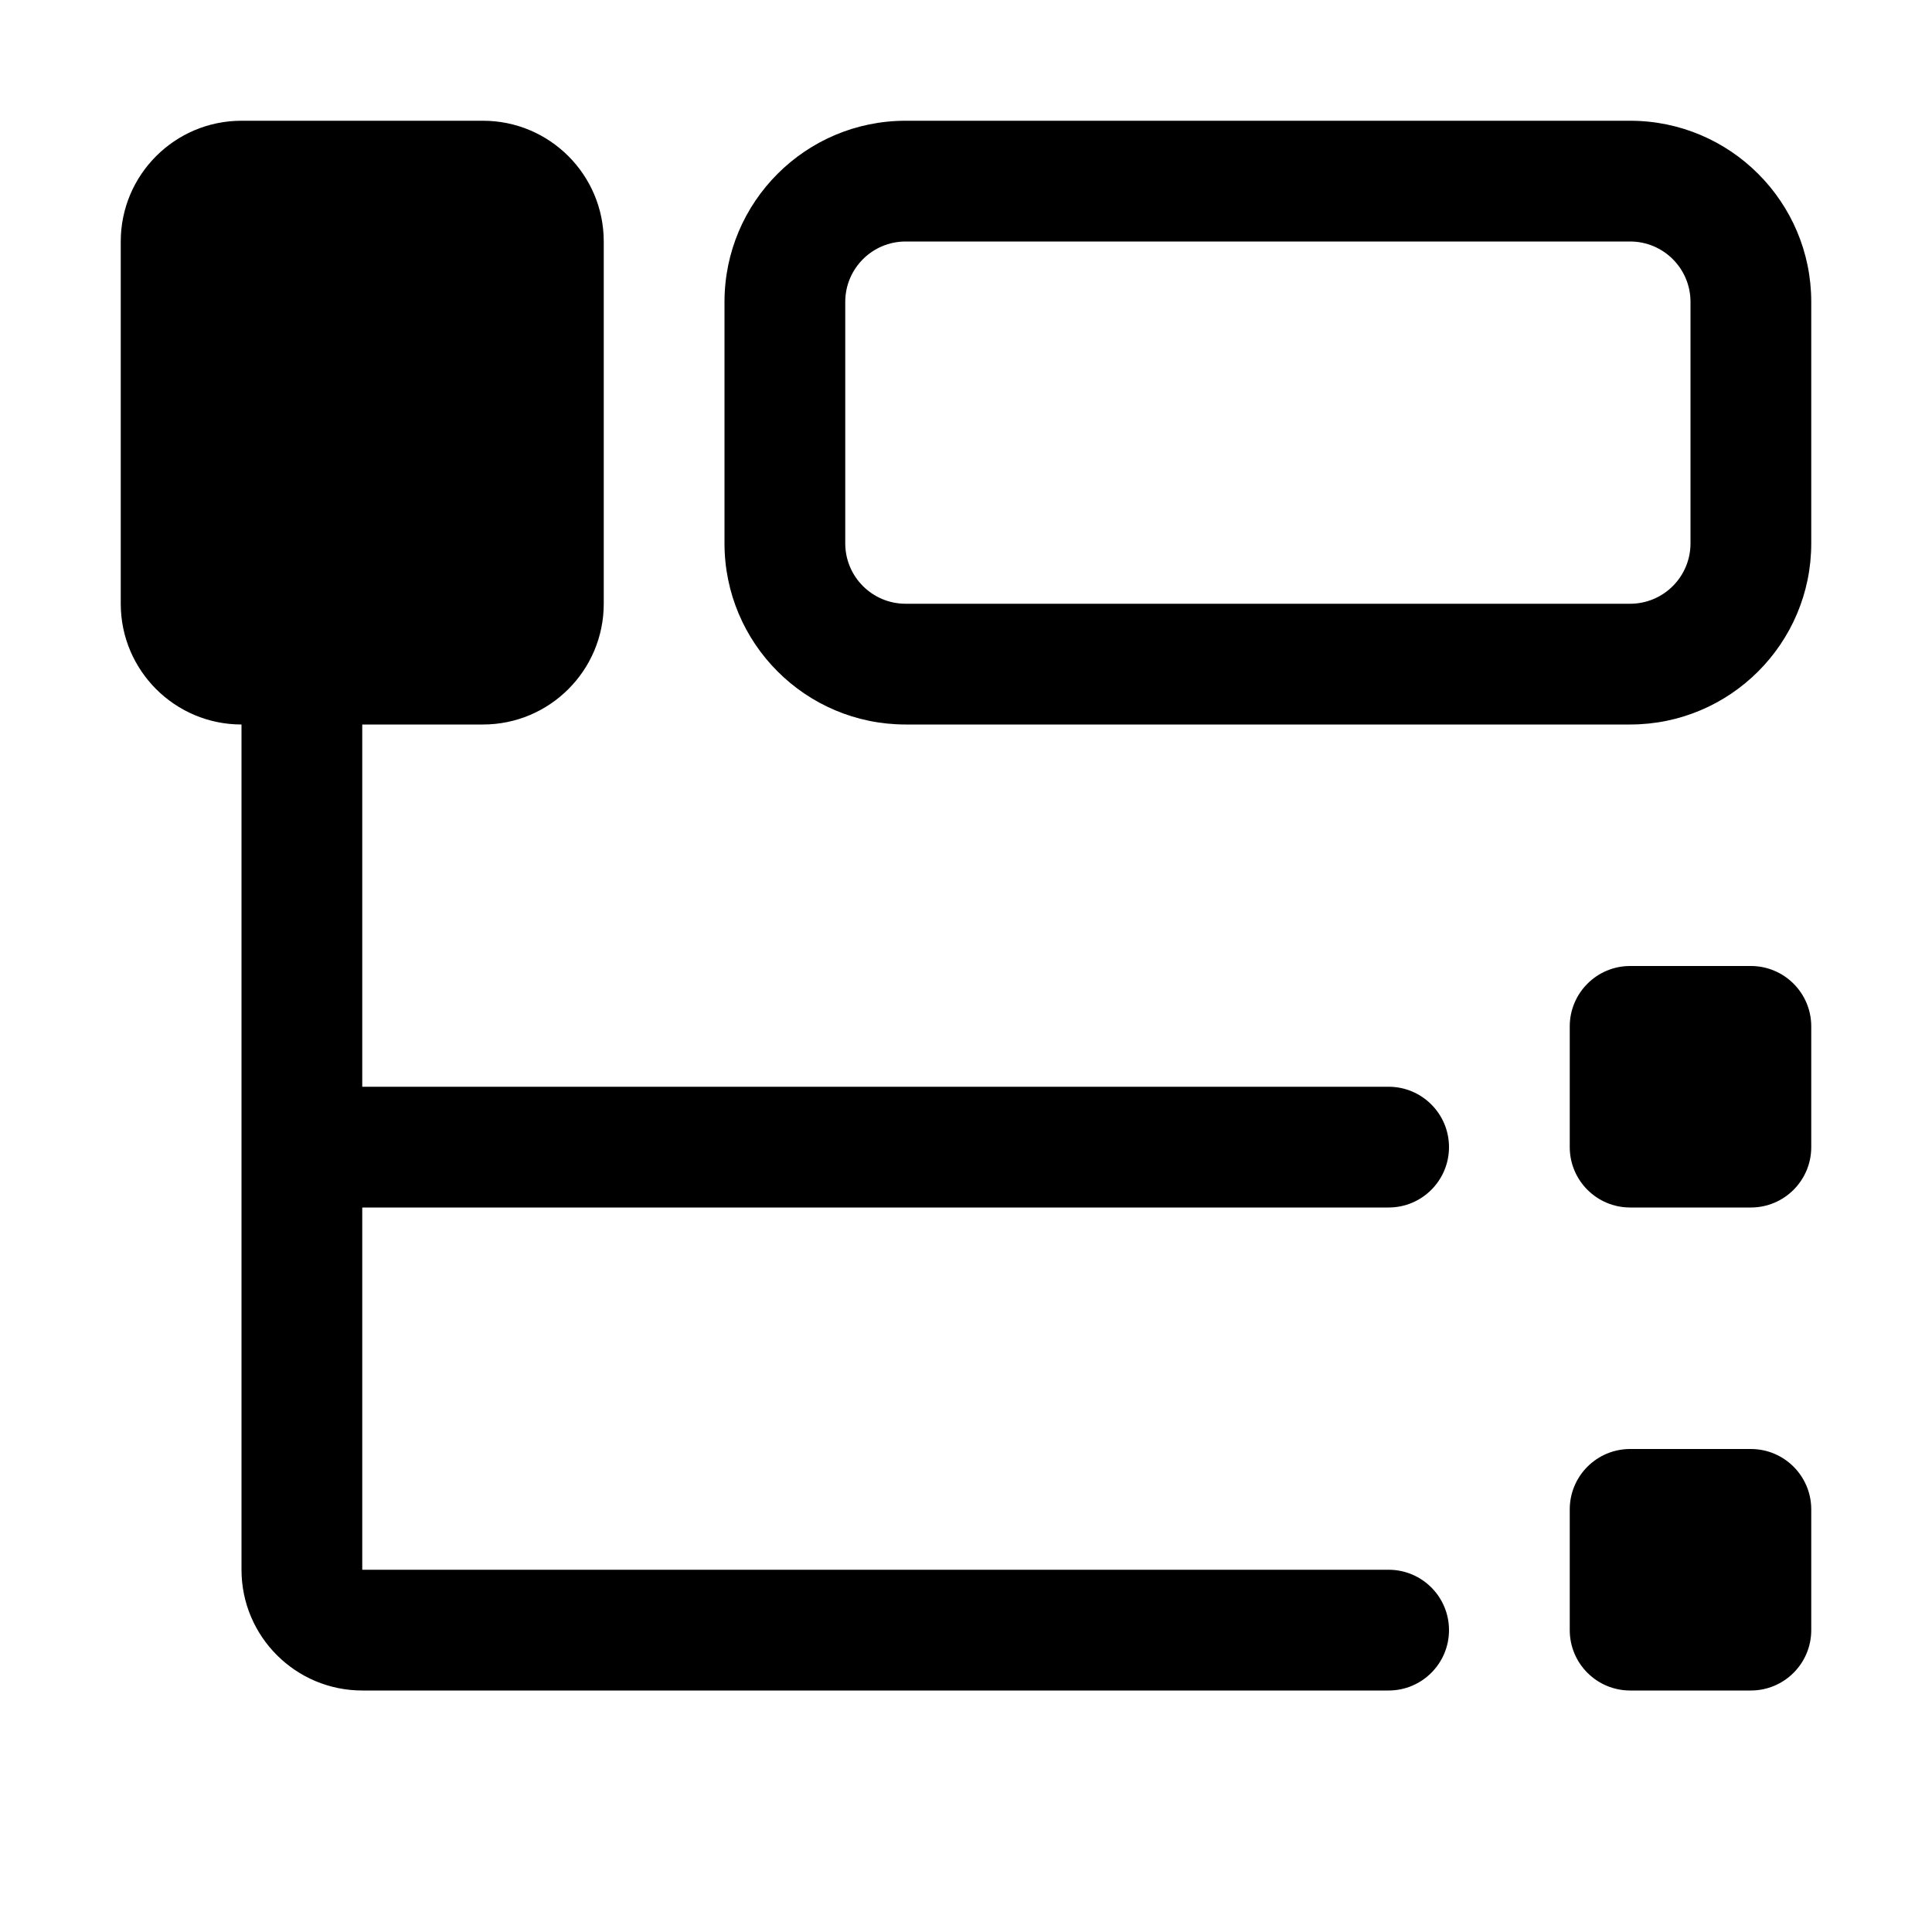
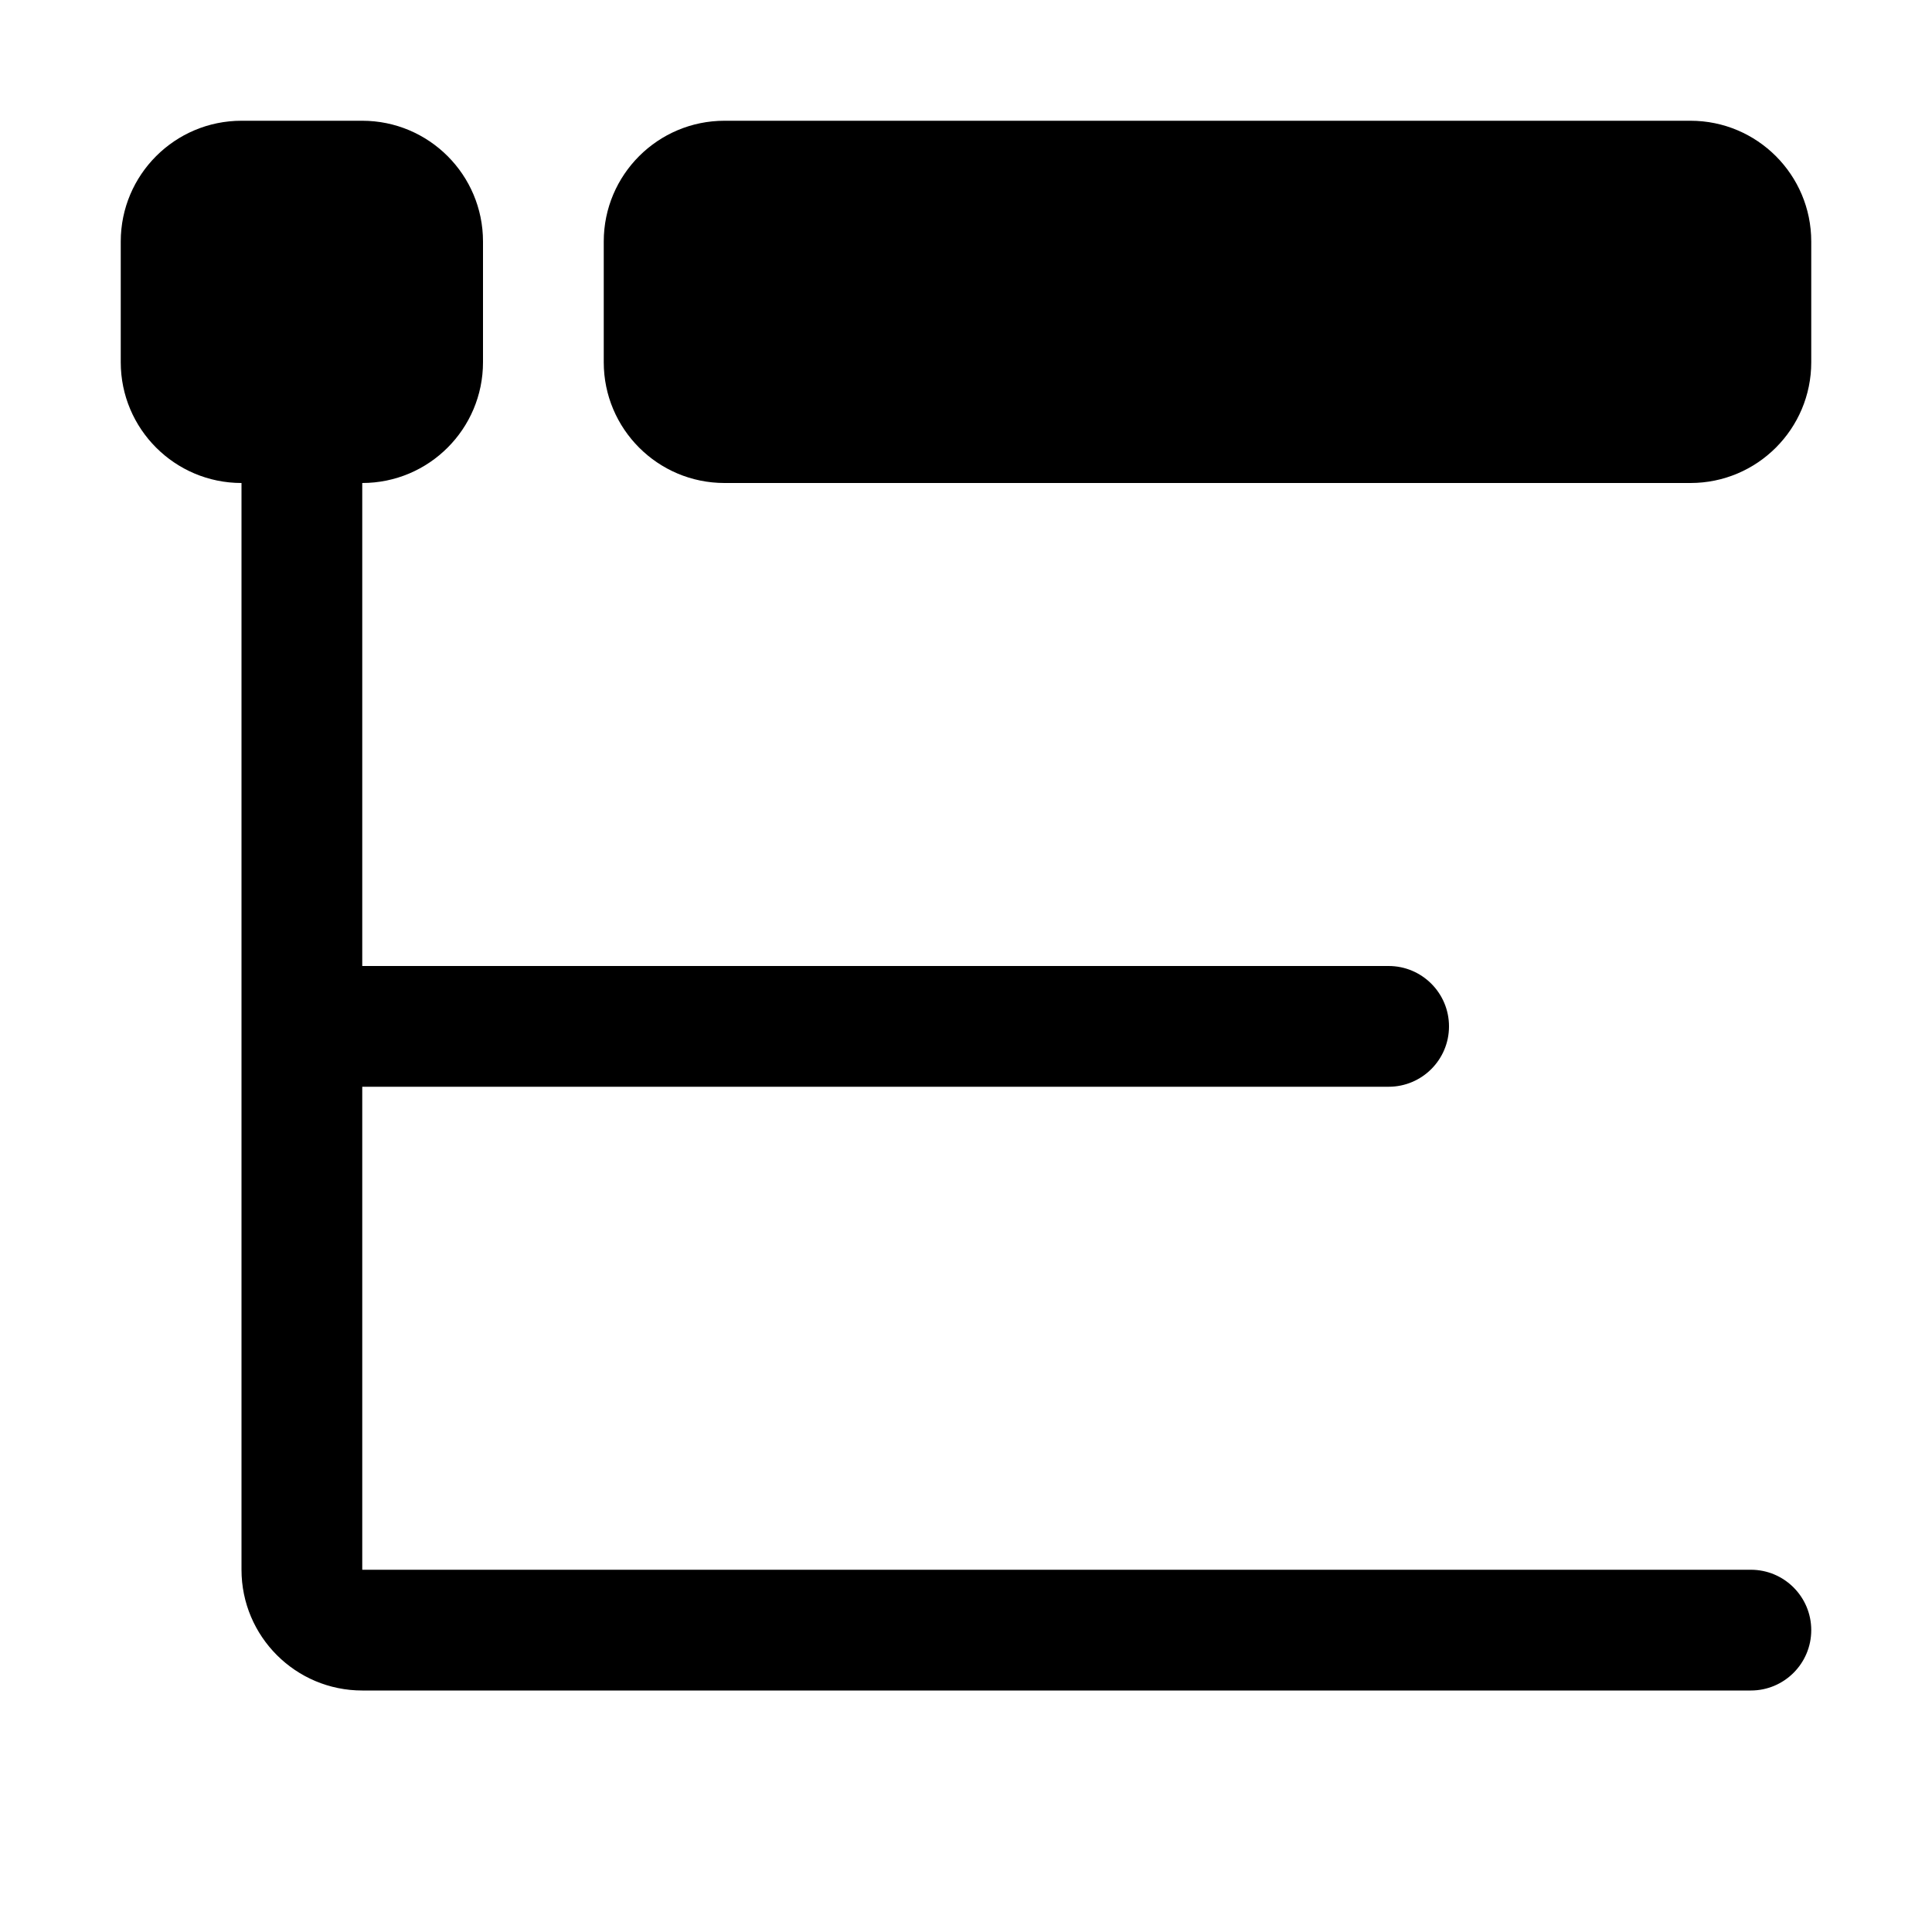
<svg xmlns="http://www.w3.org/2000/svg" width="16px" height="16px" viewBox="0 0 16 16" version="1.1">
  <g id="View/tree" stroke="none" stroke-width="1" fill="none" fill-rule="evenodd">
-     <path d="M4,1 C4.552,1 5,1.448 5,2 L5,5 C5,5.552 4.552,6 4,6 L3,6 L3,9 L11.5,9 C11.776,9 12,9.224 12,9.5 C12,9.776 11.776,10 11.5,10 L3,10 L3,13 L11.5,13 C11.776,13 12,13.224 12,13.5 C12,13.776 11.776,14 11.5,14 L3,14 C2.448,14 2,13.552 2,13 L2,6 C1.448,6 1,5.552 1,5 L1,2 C1,1.448 1.448,1 2,1 L4,1 Z M14.5,12 C14.776,12 15,12.224 15,12.5 L15,13.5 C15,13.776 14.776,14 14.5,14 L13.5,14 C13.224,14 13,13.776 13,13.5 L13,12.5 C13,12.224 13.224,12 13.5,12 L14.5,12 Z M14.5,8 C14.776,8 15,8.224 15,8.5 L15,9.5 C15,9.776 14.776,10 14.5,10 L13.5,10 C13.224,10 13,9.776 13,9.5 L13,8.5 C13,8.224 13.224,8 13.5,8 L14.5,8 Z M13.5,1 C14.328,1 15,1.672 15,2.5 L15,4.5 C15,5.328 14.328,6 13.5,6 L7.5,6 C6.672,6 6,5.328 6,4.5 L6,2.5 C6,1.672 6.672,1 7.5,1 L13.5,1 Z M13.5,2 L7.5,2 C7.224,2 7,2.224 7,2.5 L7,4.5 C7,4.776 7.224,5 7.5,5 L13.5,5 C13.776,5 14,4.776 14,4.5 L14,2.5 C14,2.224 13.776,2 13.5,2 Z" id="形状结合" fill="#000000" />
+     <path d="M3,1 C3.552,1 4,1.448 4,2 L4,3 C4,3.552 3.552,4 3,4 L3,8 L11.5,8 C11.776,8 12,8.224 12,8.5 C12,8.776 11.776,9 11.5,9 L3,9 L3,13 L14.5,13 C14.776,13 15,13.224 15,13.5 C15,13.776 14.776,14 14.5,14 L3,14 C2.448,14 2,13.552 2,13 L2,4 C1.448,4 1,3.552 1,3 L1,2 C1,1.448 1.448,1 2,1 L3,1 Z M14,1 C14.552,1 15,1.448 15,2 L15,3 C15,3.552 14.552,4 14,4 L6,4 C5.448,4 5,3.552 5,3 L5,2 C5,1.448 5.448,1 6,1 L14,1 Z" id="形状结合" fill="#000000" />
  </g>
</svg>
